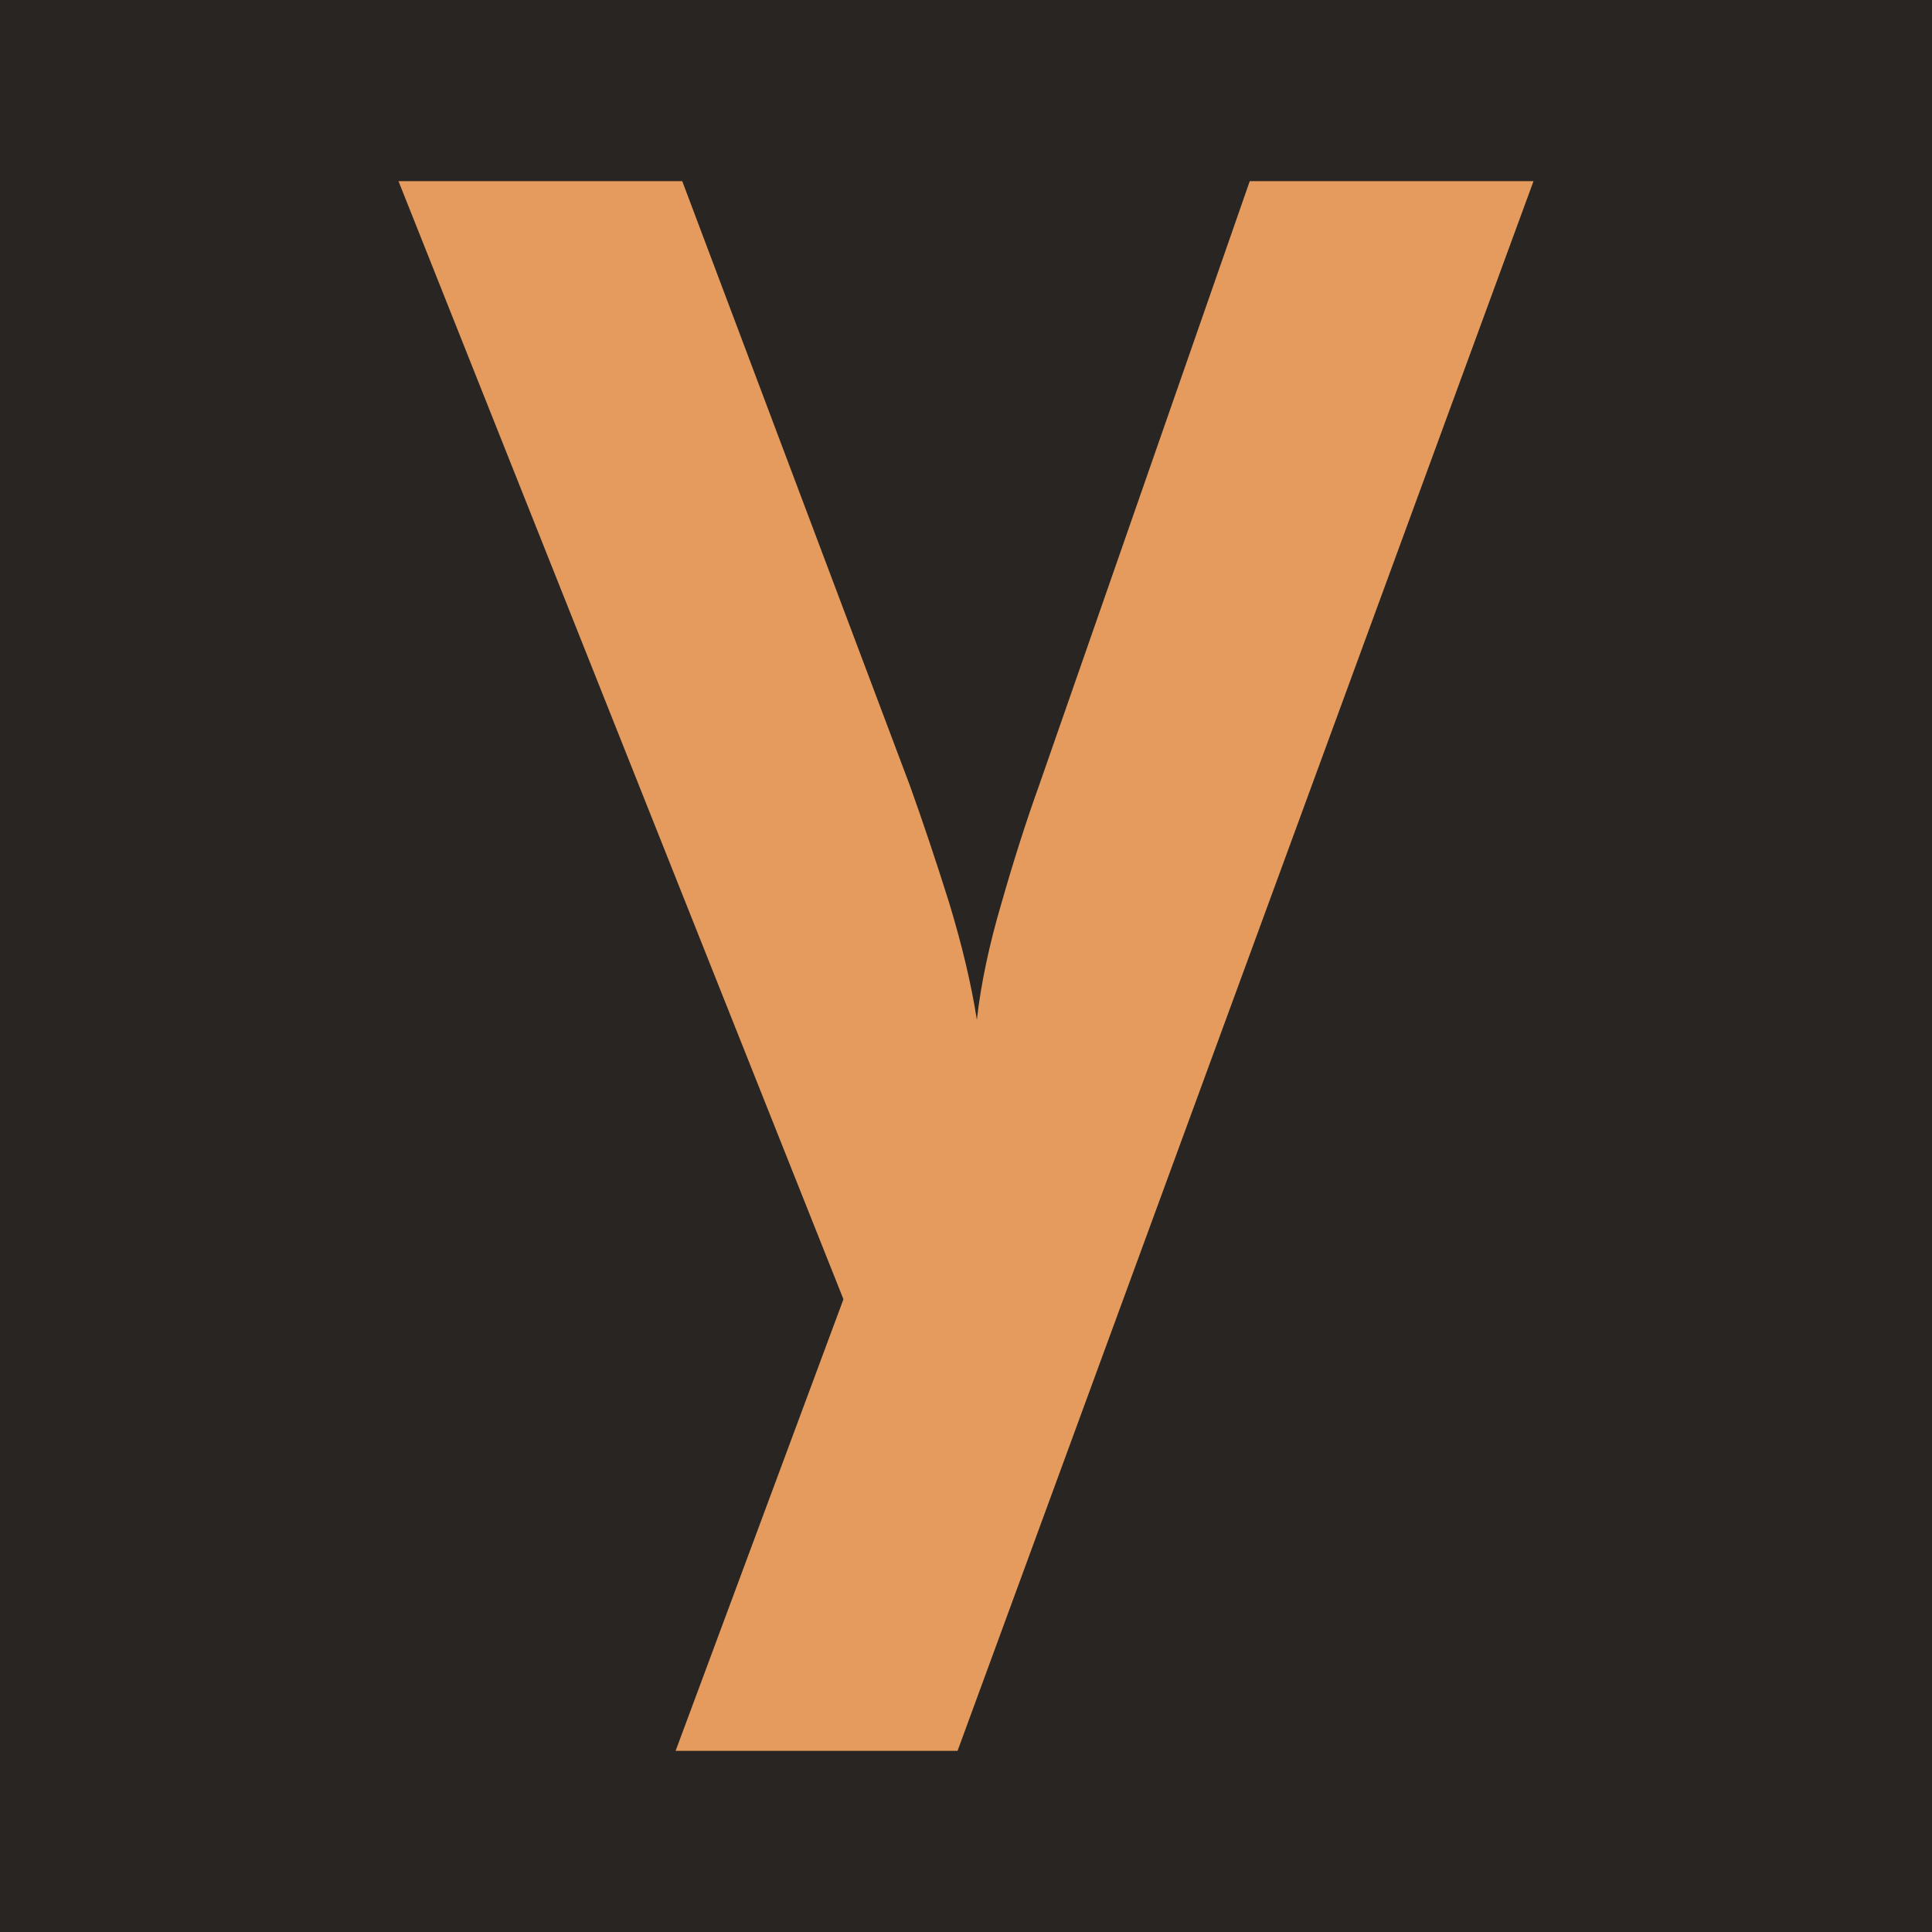
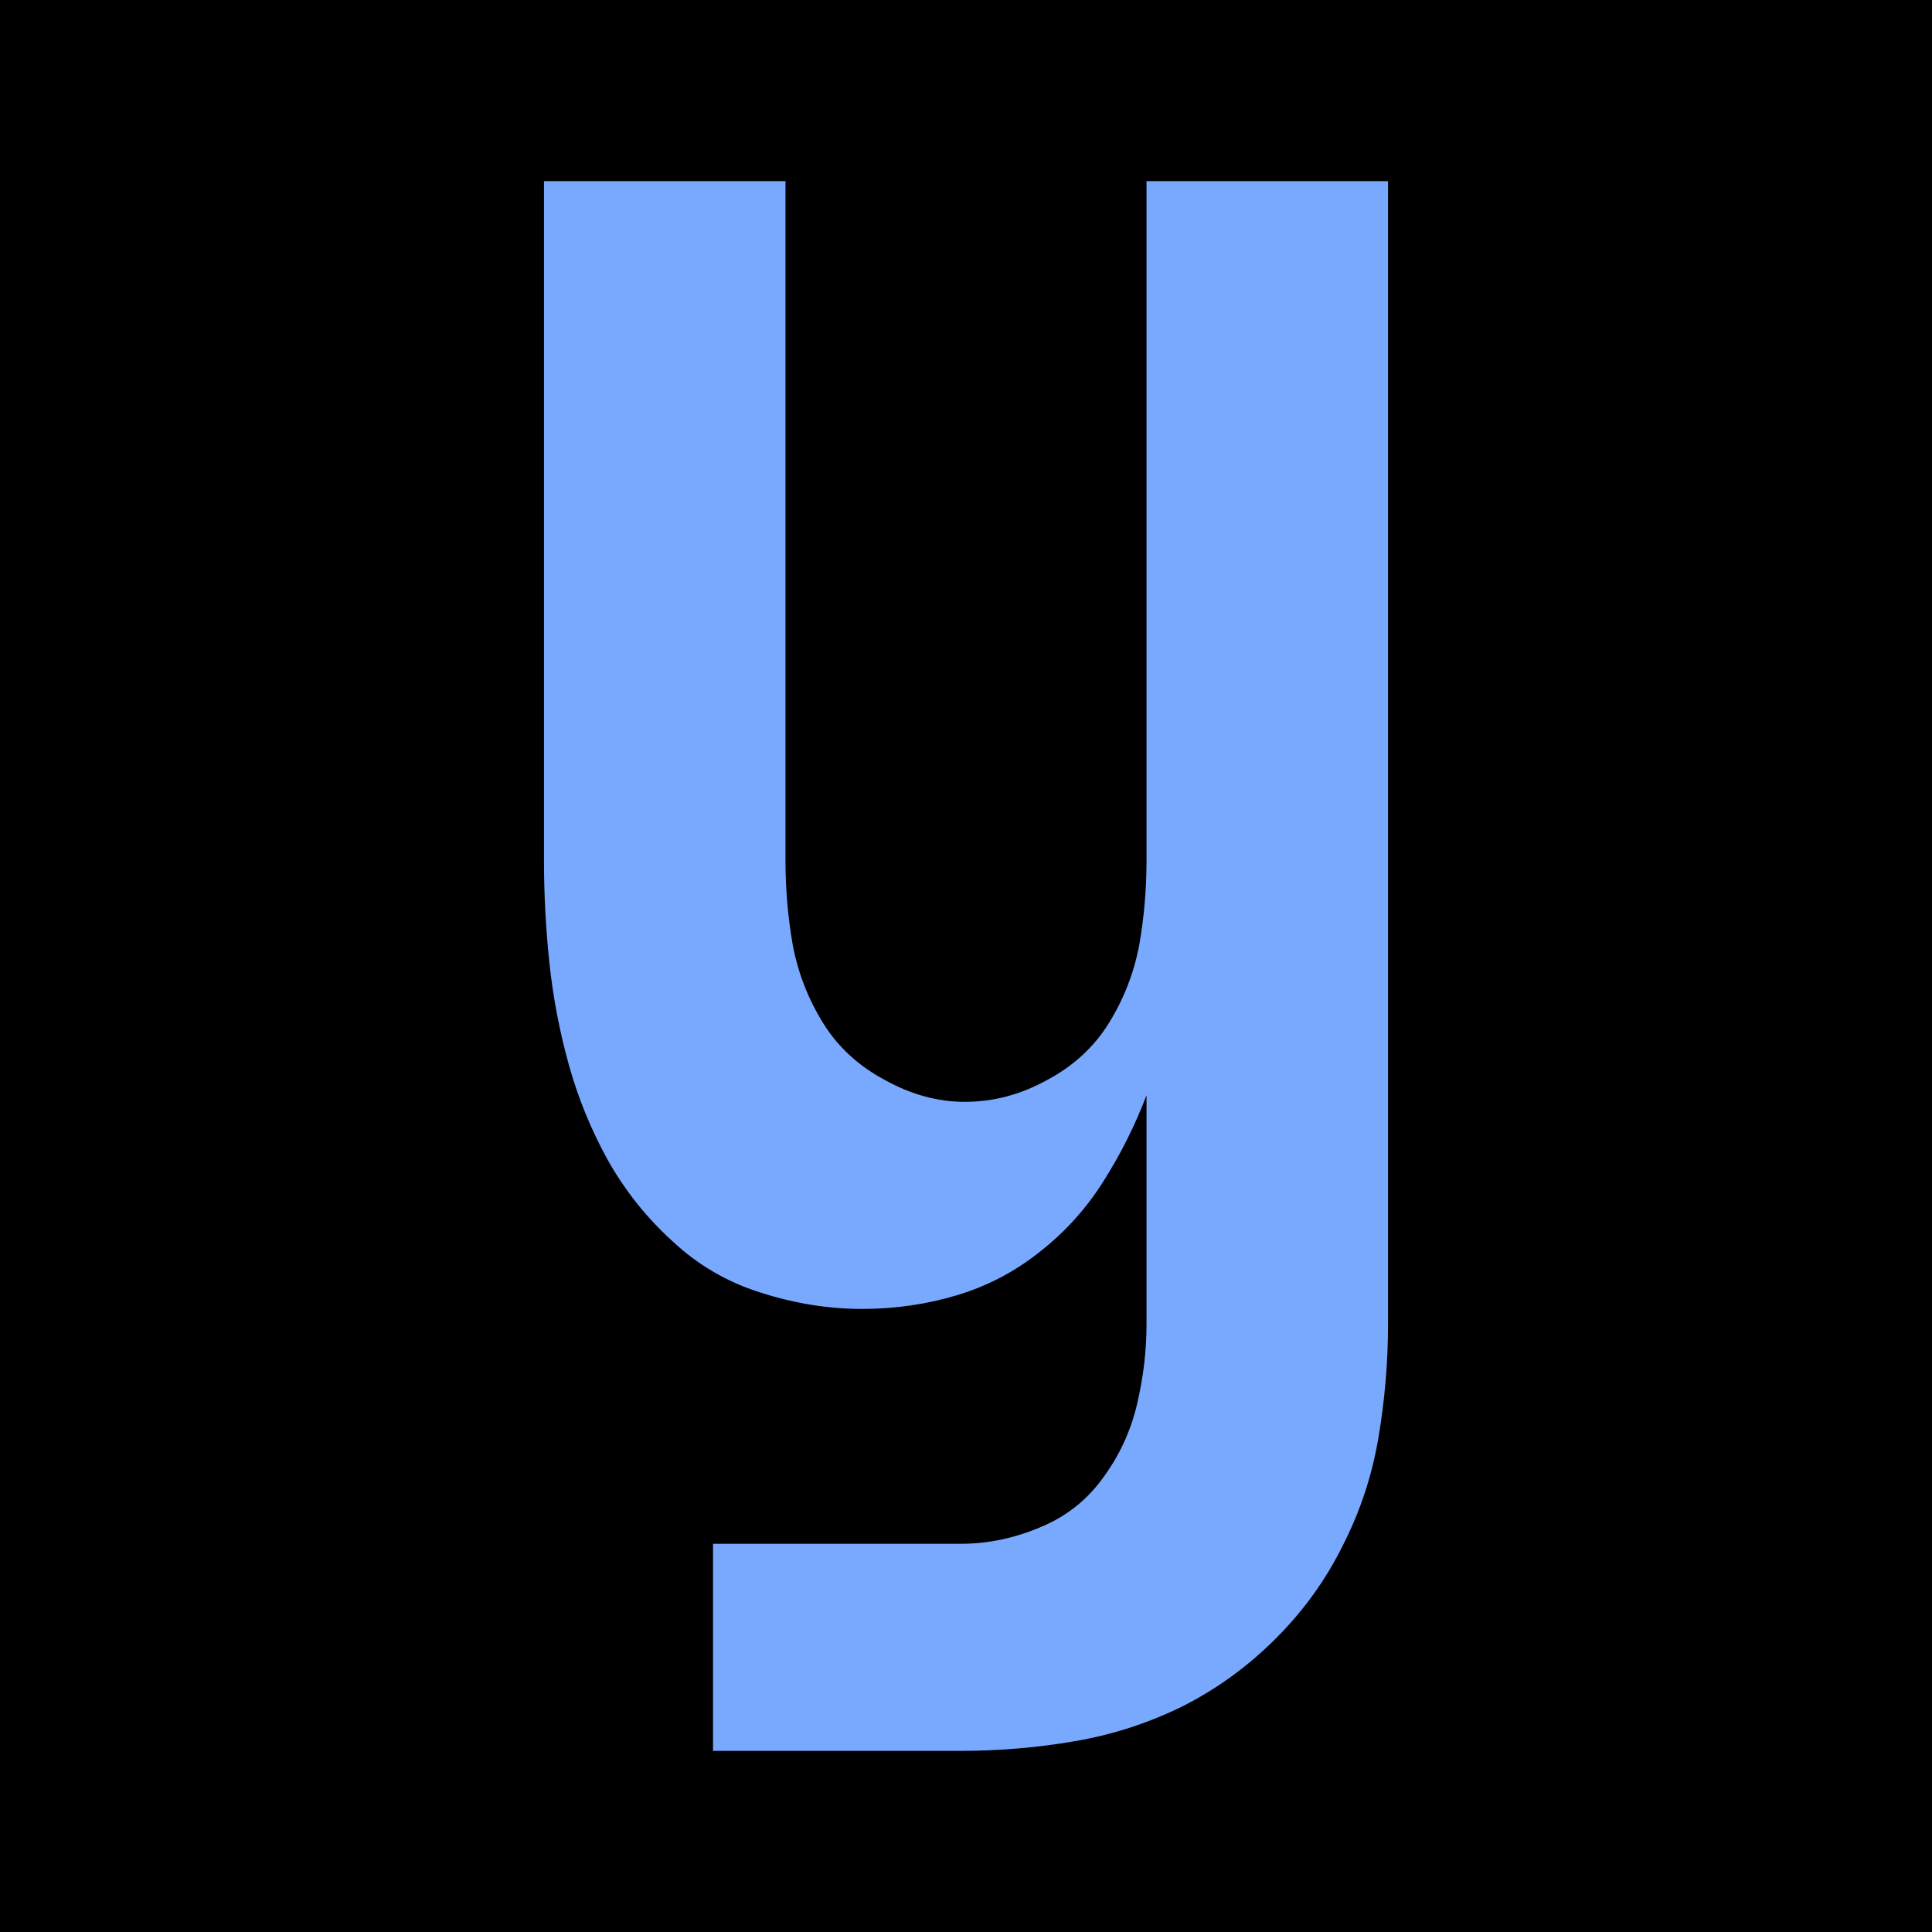
<svg xmlns="http://www.w3.org/2000/svg" viewBox="0 0 32 32">
-   <rect width="32" height="32" fill="#292522" />
-   <path d="M11.19 29 13.97 21.52 6.6 3H11.3L15.07 13.01Q15.39 13.9 15.72 14.95Q16.04 16 16.18 16.89Q16.28 16 16.59 14.95Q16.89 13.9 17.21 13.01L20.7 3H25.4L15.86 29Z" fill="#e49b5d" />
+   <rect width="32" height="32" fill="#000000" />
+   <path d="M11.81 29V25.57H15.91Q16.58 25.57 17.22 25.3Q17.86 25.04 18.26 24.49Q18.67 23.94 18.83 23.27Q18.99 22.6 18.99 21.93V18.14Q18.71 18.88 18.28 19.56Q17.86 20.23 17.24 20.72Q16.62 21.22 15.86 21.45Q15.1 21.68 14.28 21.68Q13.44 21.68 12.6 21.41Q11.77 21.15 11.14 20.56Q10.5 19.98 10.07 19.22Q9.65 18.46 9.42 17.63Q9.19 16.8 9.1 15.95Q9.01 15.1 9.01 14.25V3H13.01V14.25Q13.01 14.96 13.13 15.65Q13.26 16.34 13.63 16.94Q14 17.54 14.66 17.89Q15.31 18.25 15.98 18.25Q16.69 18.25 17.34 17.89Q18 17.54 18.37 16.94Q18.74 16.34 18.87 15.65Q18.99 14.96 18.99 14.25V3H22.99V21.93Q22.99 22.88 22.83 23.82Q22.67 24.76 22.24 25.6Q21.82 26.45 21.13 27.14Q20.44 27.83 19.59 28.26Q18.74 28.68 17.8 28.84Q16.87 29 15.91 29Z" fill="#79a8ff" />
</svg>
